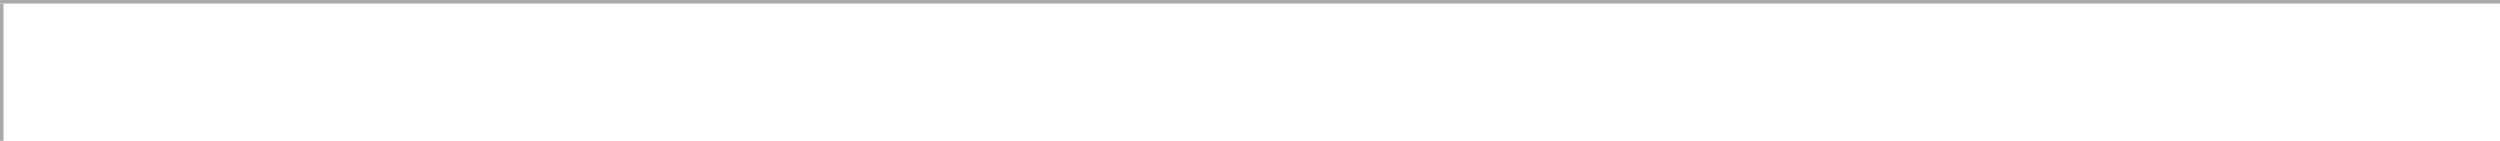
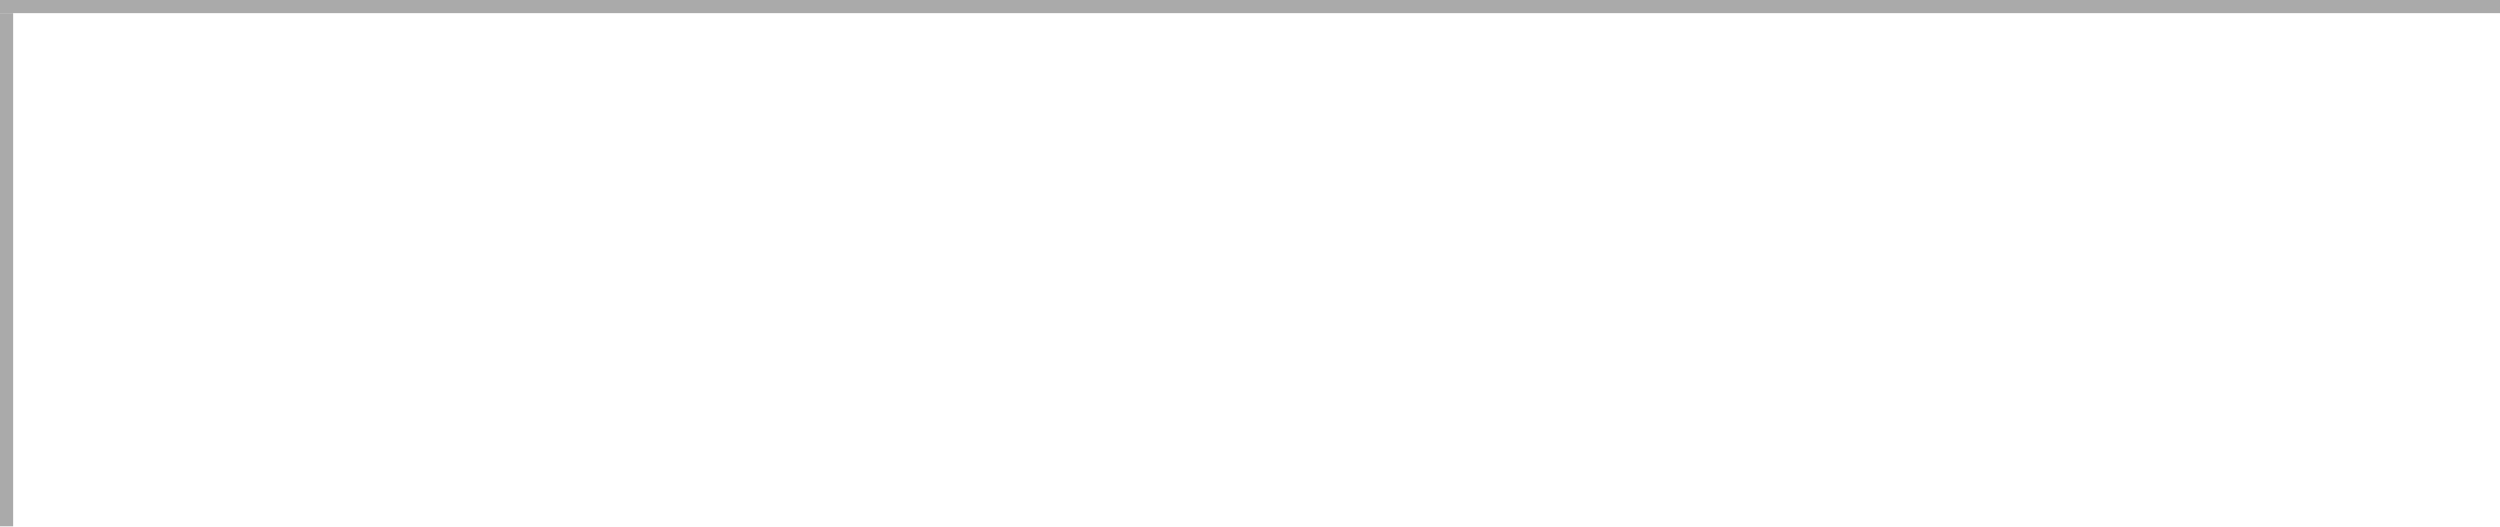
- <svg xmlns="http://www.w3.org/2000/svg" version="1.1" width="710px" height="40px" viewBox="50 70 710 40">
-   <path d="M 1 1  L 710 1  L 710 40  L 1 40  L 1 1  Z " fill-rule="nonzero" fill="rgba(255, 255, 255, 1)" stroke="none" transform="matrix(1 0 0 1 50 70 )" class="fill" />
-   <path d="M 0.5 1  L 0.5 40  " stroke-width="1" stroke-dasharray="0" stroke="rgba(170, 170, 170, 1)" fill="none" transform="matrix(1 0 0 1 50 70 )" class="stroke" />
-   <path d="M 0 0.5  L 710 0.5  " stroke-width="1" stroke-dasharray="0" stroke="rgba(170, 170, 170, 1)" fill="none" transform="matrix(1 0 0 1 50 70 )" class="stroke" />
+ <svg xmlns="http://www.w3.org/2000/svg" version="1.1" width="190px" height="40px" viewBox="950 30 190 40">
+   <path d="M 1 1  L 190 1  L 190 40  L 1 40  L 1 1  Z " fill-rule="nonzero" fill="rgba(255, 255, 255, 1)" stroke="none" transform="matrix(1 0 0 1 950 30 )" class="fill" />
+   <path d="M 0.5 1  L 0.5 40  " stroke-width="1" stroke-dasharray="0" stroke="rgba(170, 170, 170, 1)" fill="none" transform="matrix(1 0 0 1 950 30 )" class="stroke" />
+   <path d="M 0 0.5  L 190 0.5  " stroke-width="1" stroke-dasharray="0" stroke="rgba(170, 170, 170, 1)" fill="none" transform="matrix(1 0 0 1 950 30 )" class="stroke" />
</svg>
